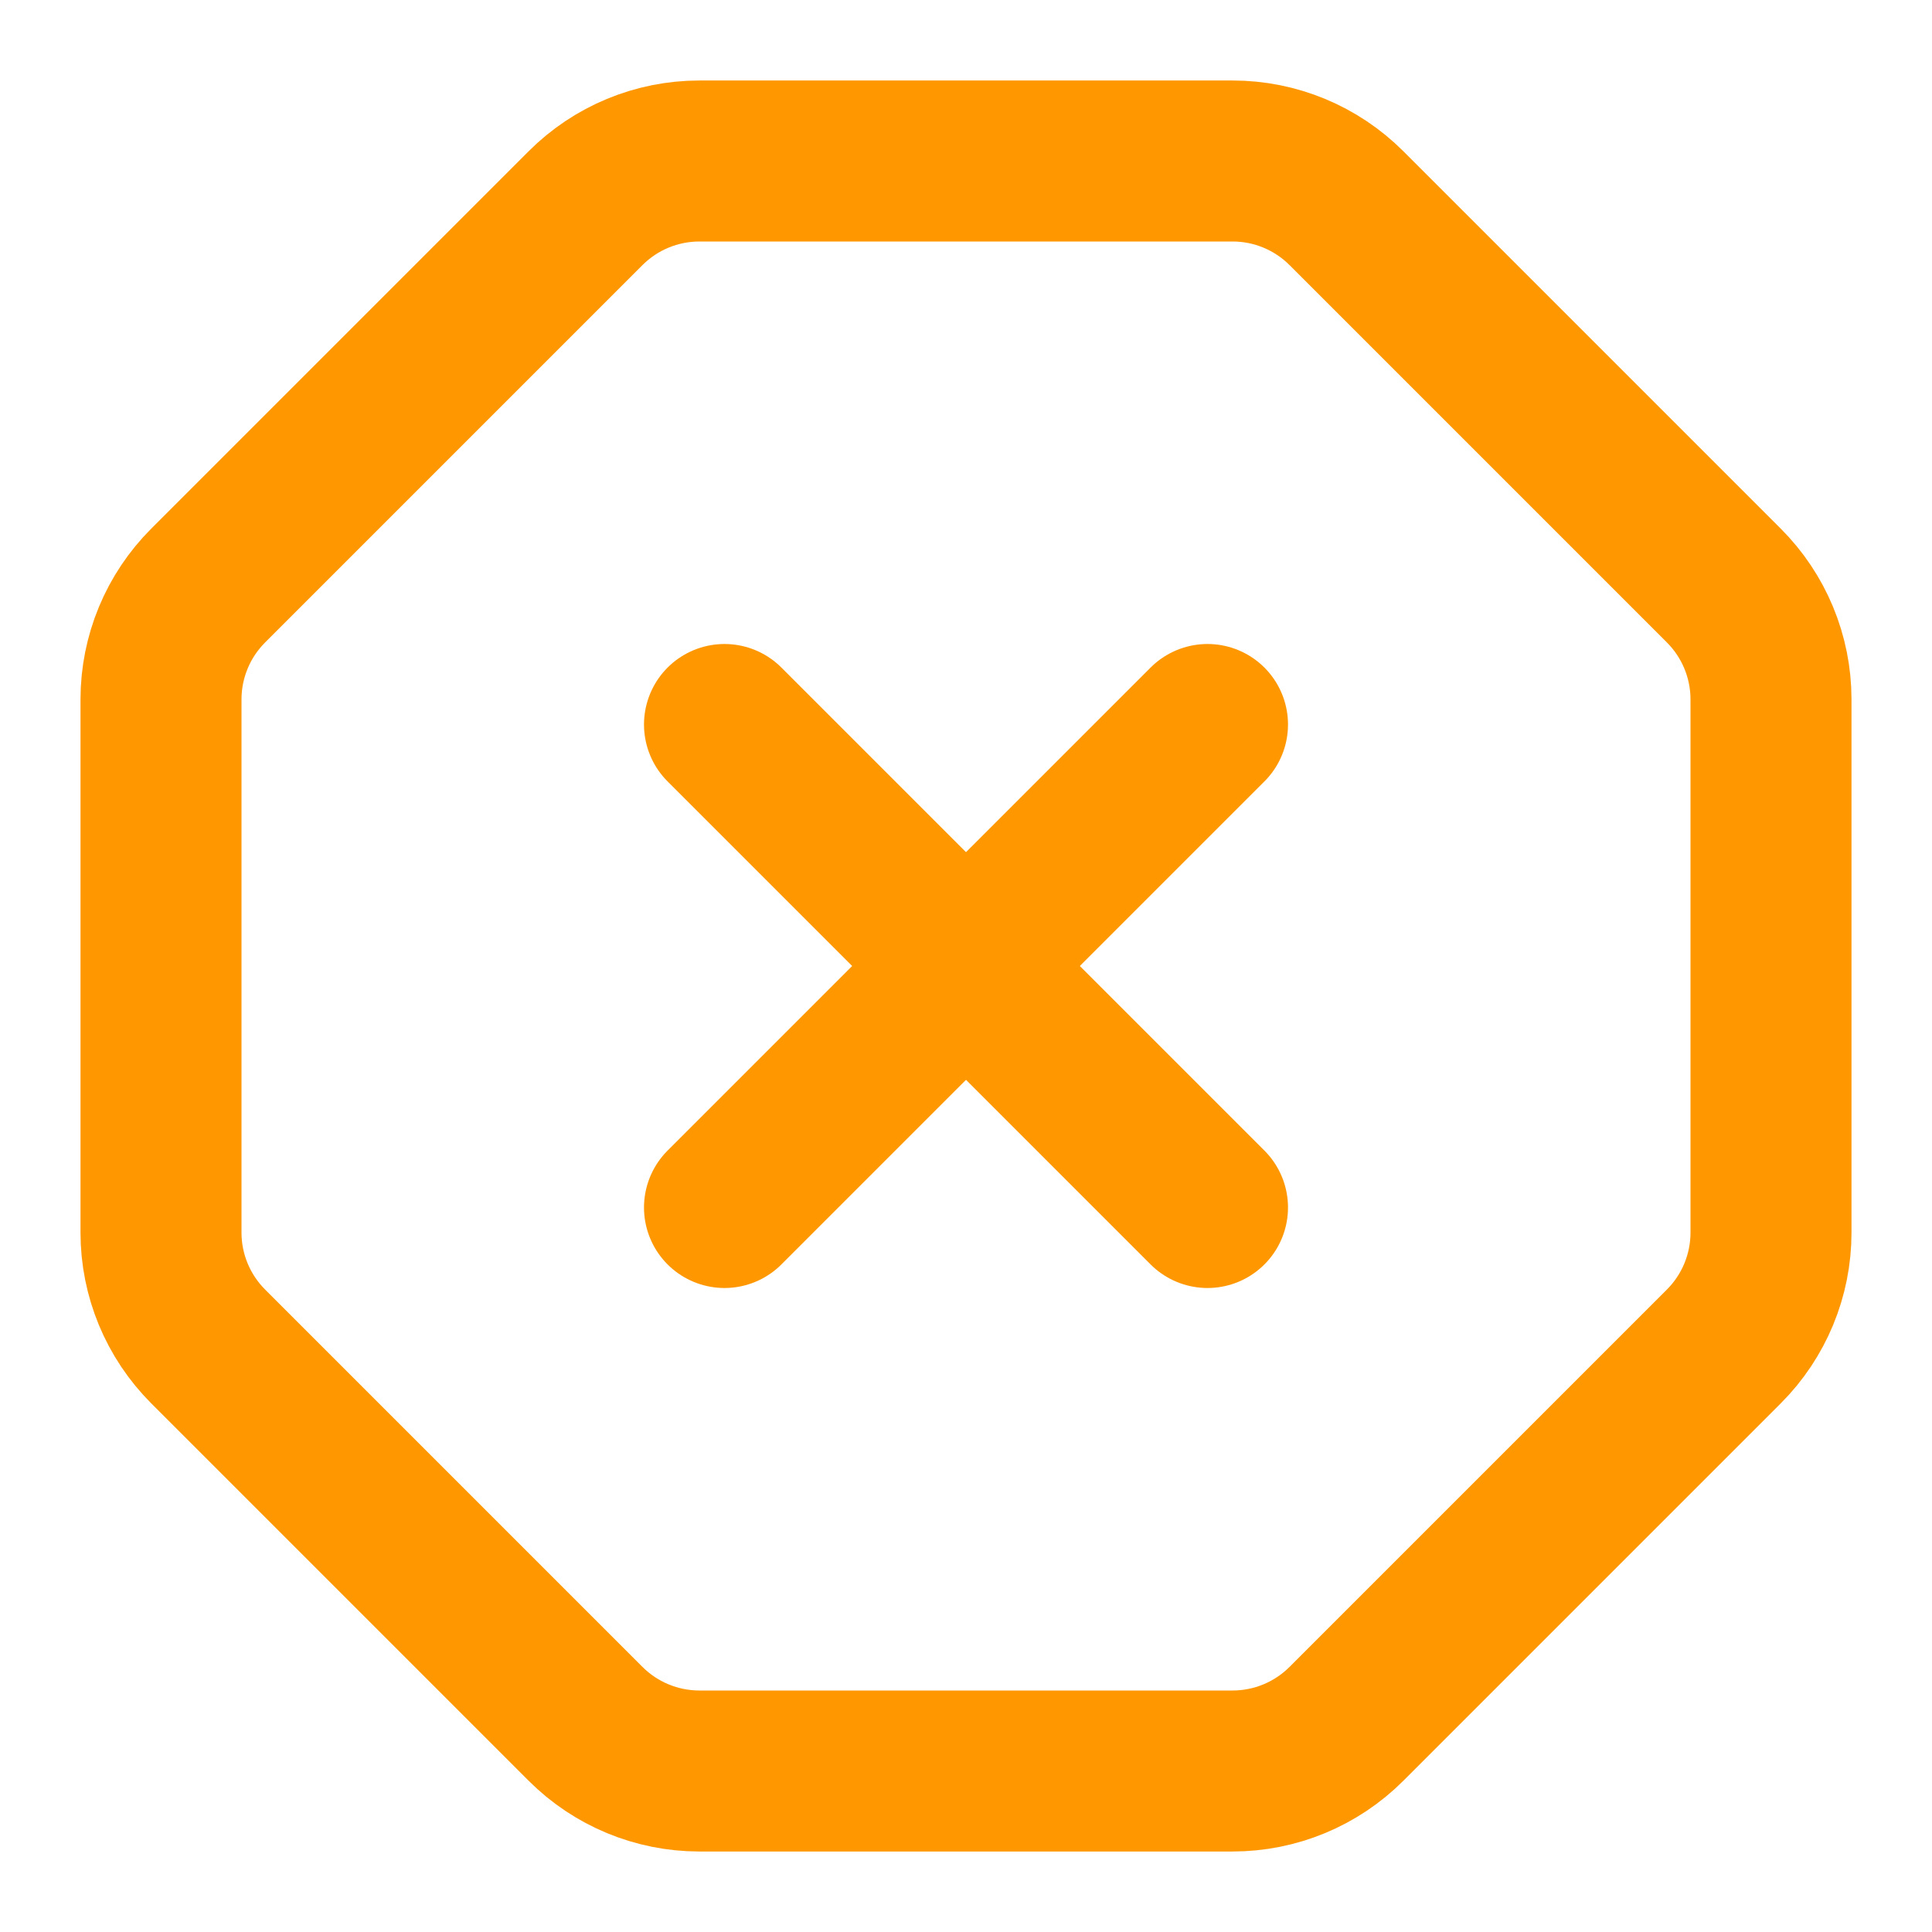
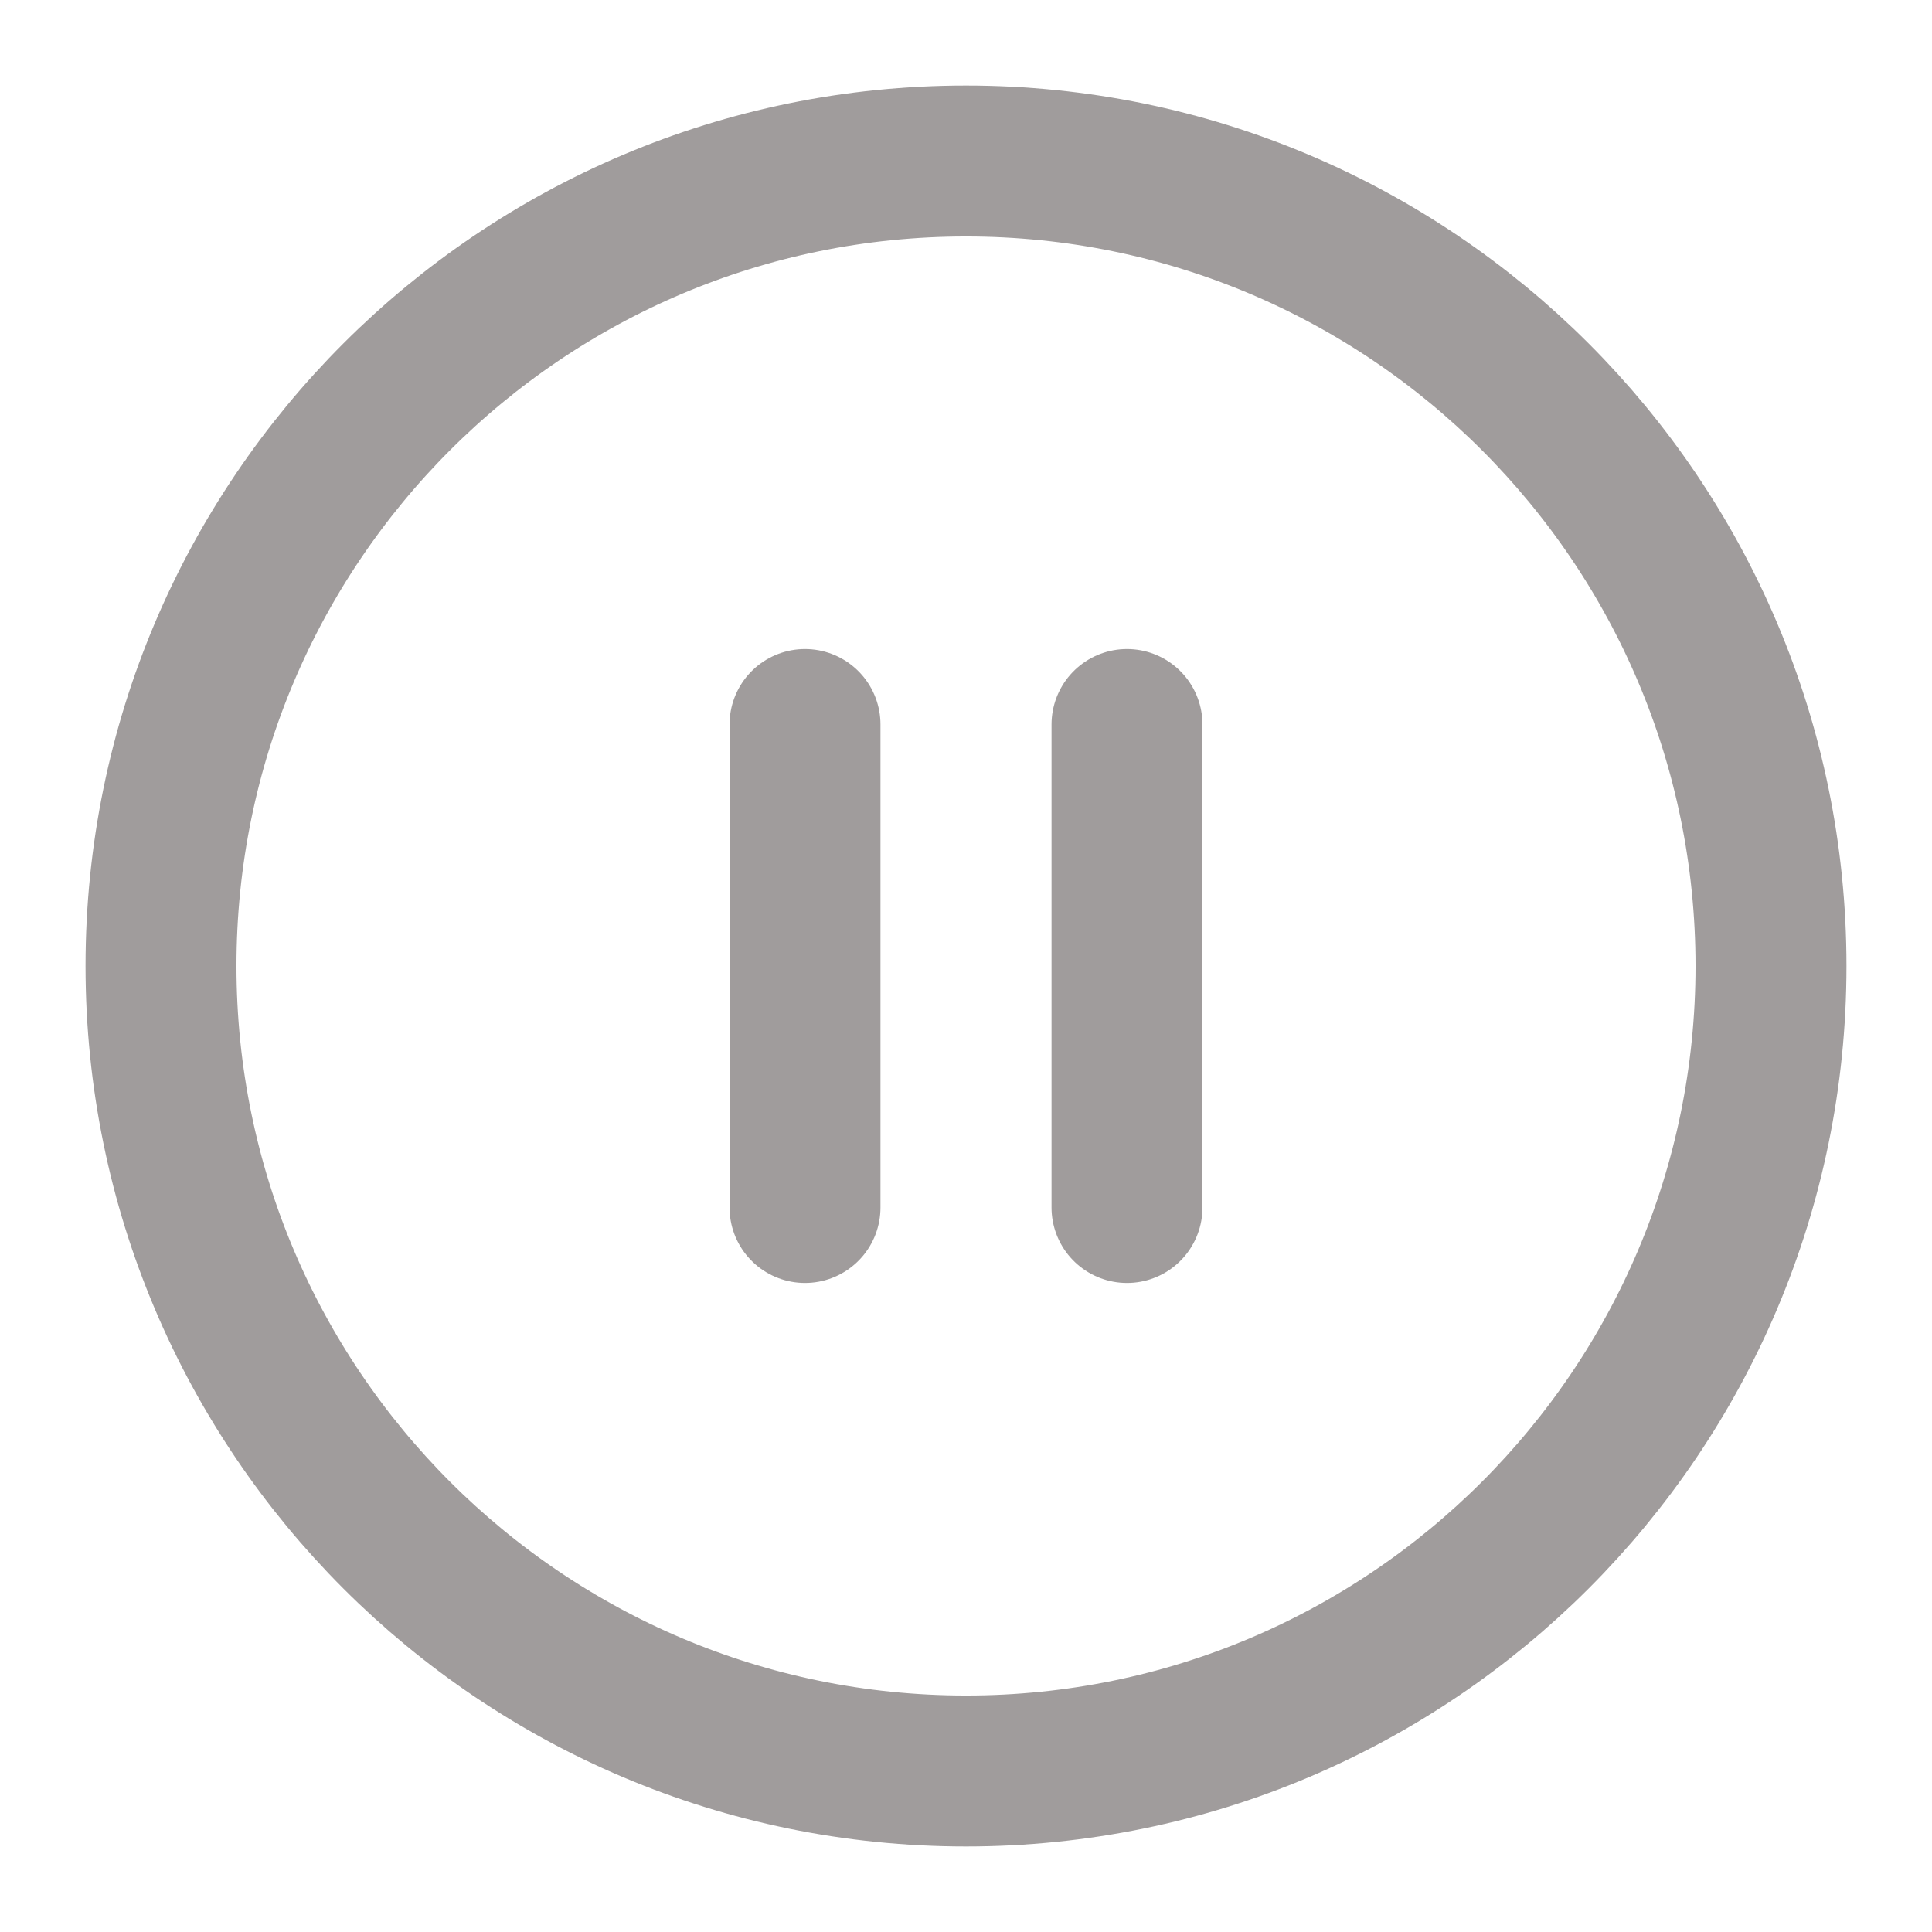
- <svg xmlns="http://www.w3.org/2000/svg" width="24" height="24" viewBox="0 0 24 24" fill="none" stroke="#ff9800" stroke-width="2" stroke-linecap="round" stroke-linejoin="round" class="lucide lucide-octagon-x-icon lucide-octagon-x">
-   <path d="m15 9-6 6" />
-   <path d="M2.586 16.726A2 2 0 0 1 2 15.312V8.688a2 2 0 0 1 .586-1.414l4.688-4.688A2 2 0 0 1 8.688 2h6.624a2 2 0 0 1 1.414.586l4.688 4.688A2 2 0 0 1 22 8.688v6.624a2 2 0 0 1-.586 1.414l-4.688 4.688a2 2 0 0 1-1.414.586H8.688a2 2 0 0 1-1.414-.586z" />
-   <path d="m9 9 6 6" />
+ <svg xmlns="http://www.w3.org/2000/svg" width="16" height="16" viewBox="0 0 24 24" fill="none" stroke="#a09c9c" stroke-width="1.875" stroke-linecap="round" stroke-linejoin="round" class="lucide lucide-circle-pause-icon lucide-circle-pause">
+   <circle cx="12" cy="12" r="10" />
+   <line x1="10" x2="10" y1="15" y2="9" />
+   <line x1="14" x2="14" y1="15" y2="9" />
</svg>
